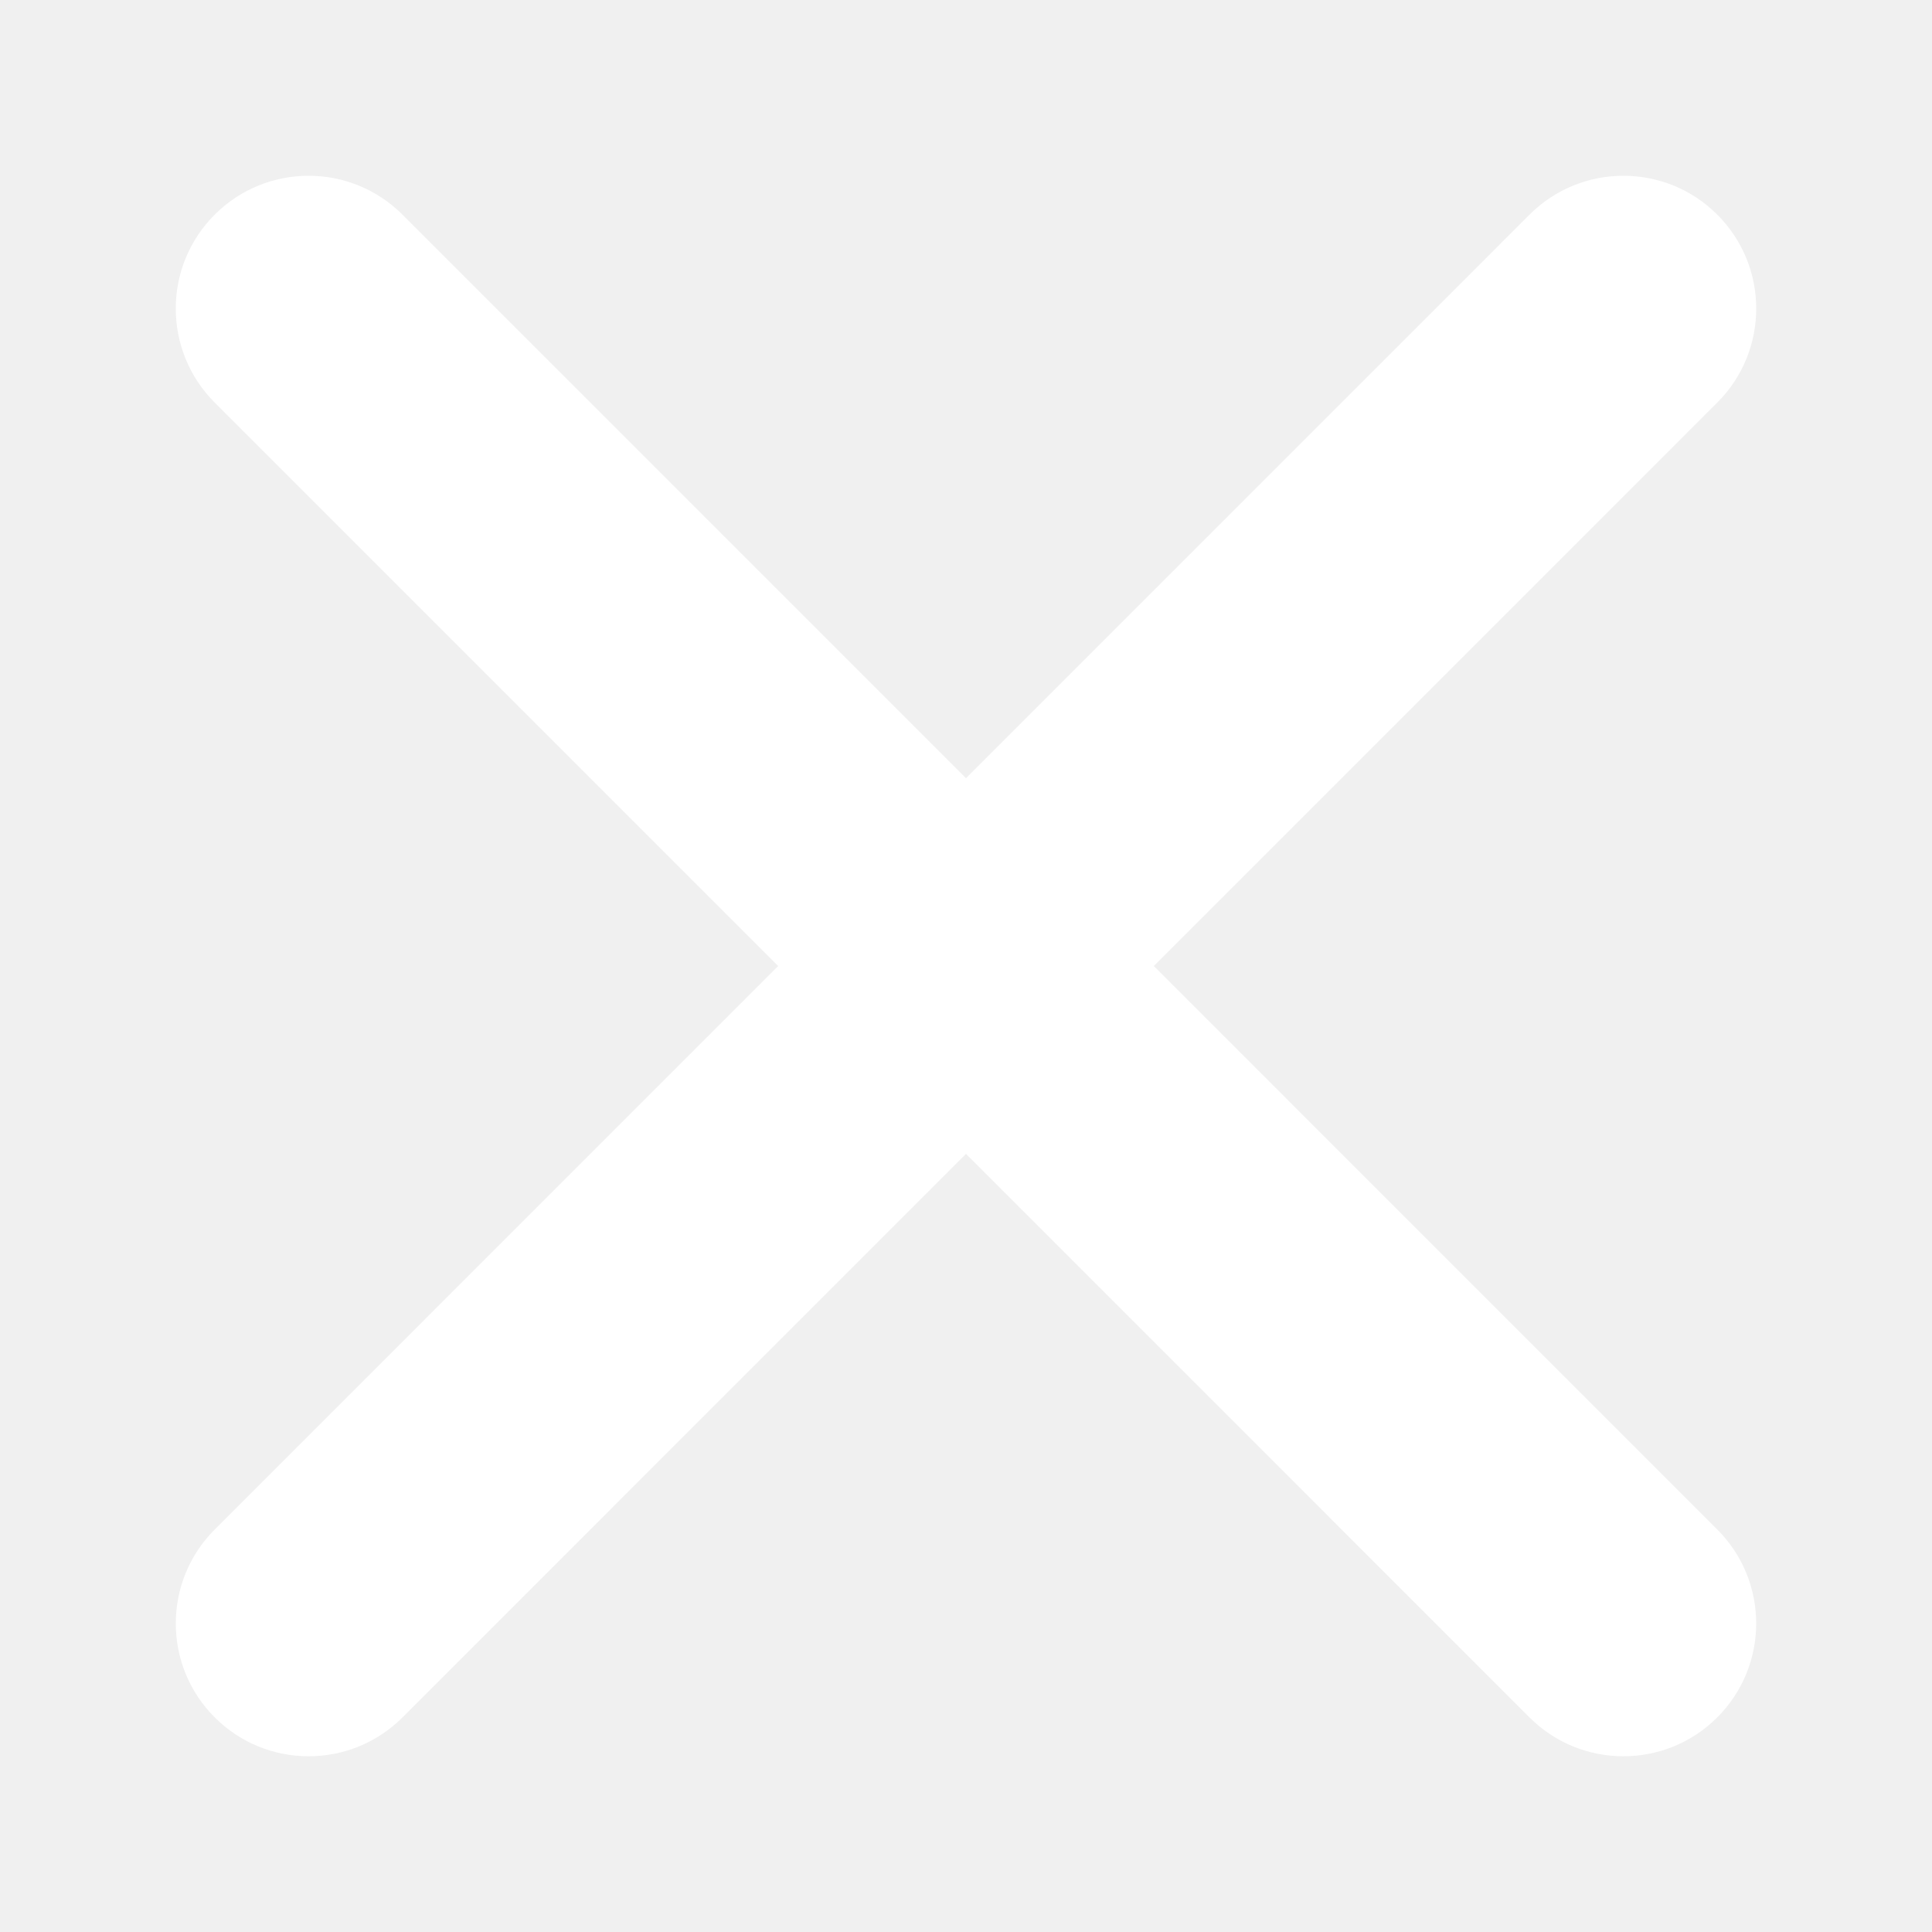
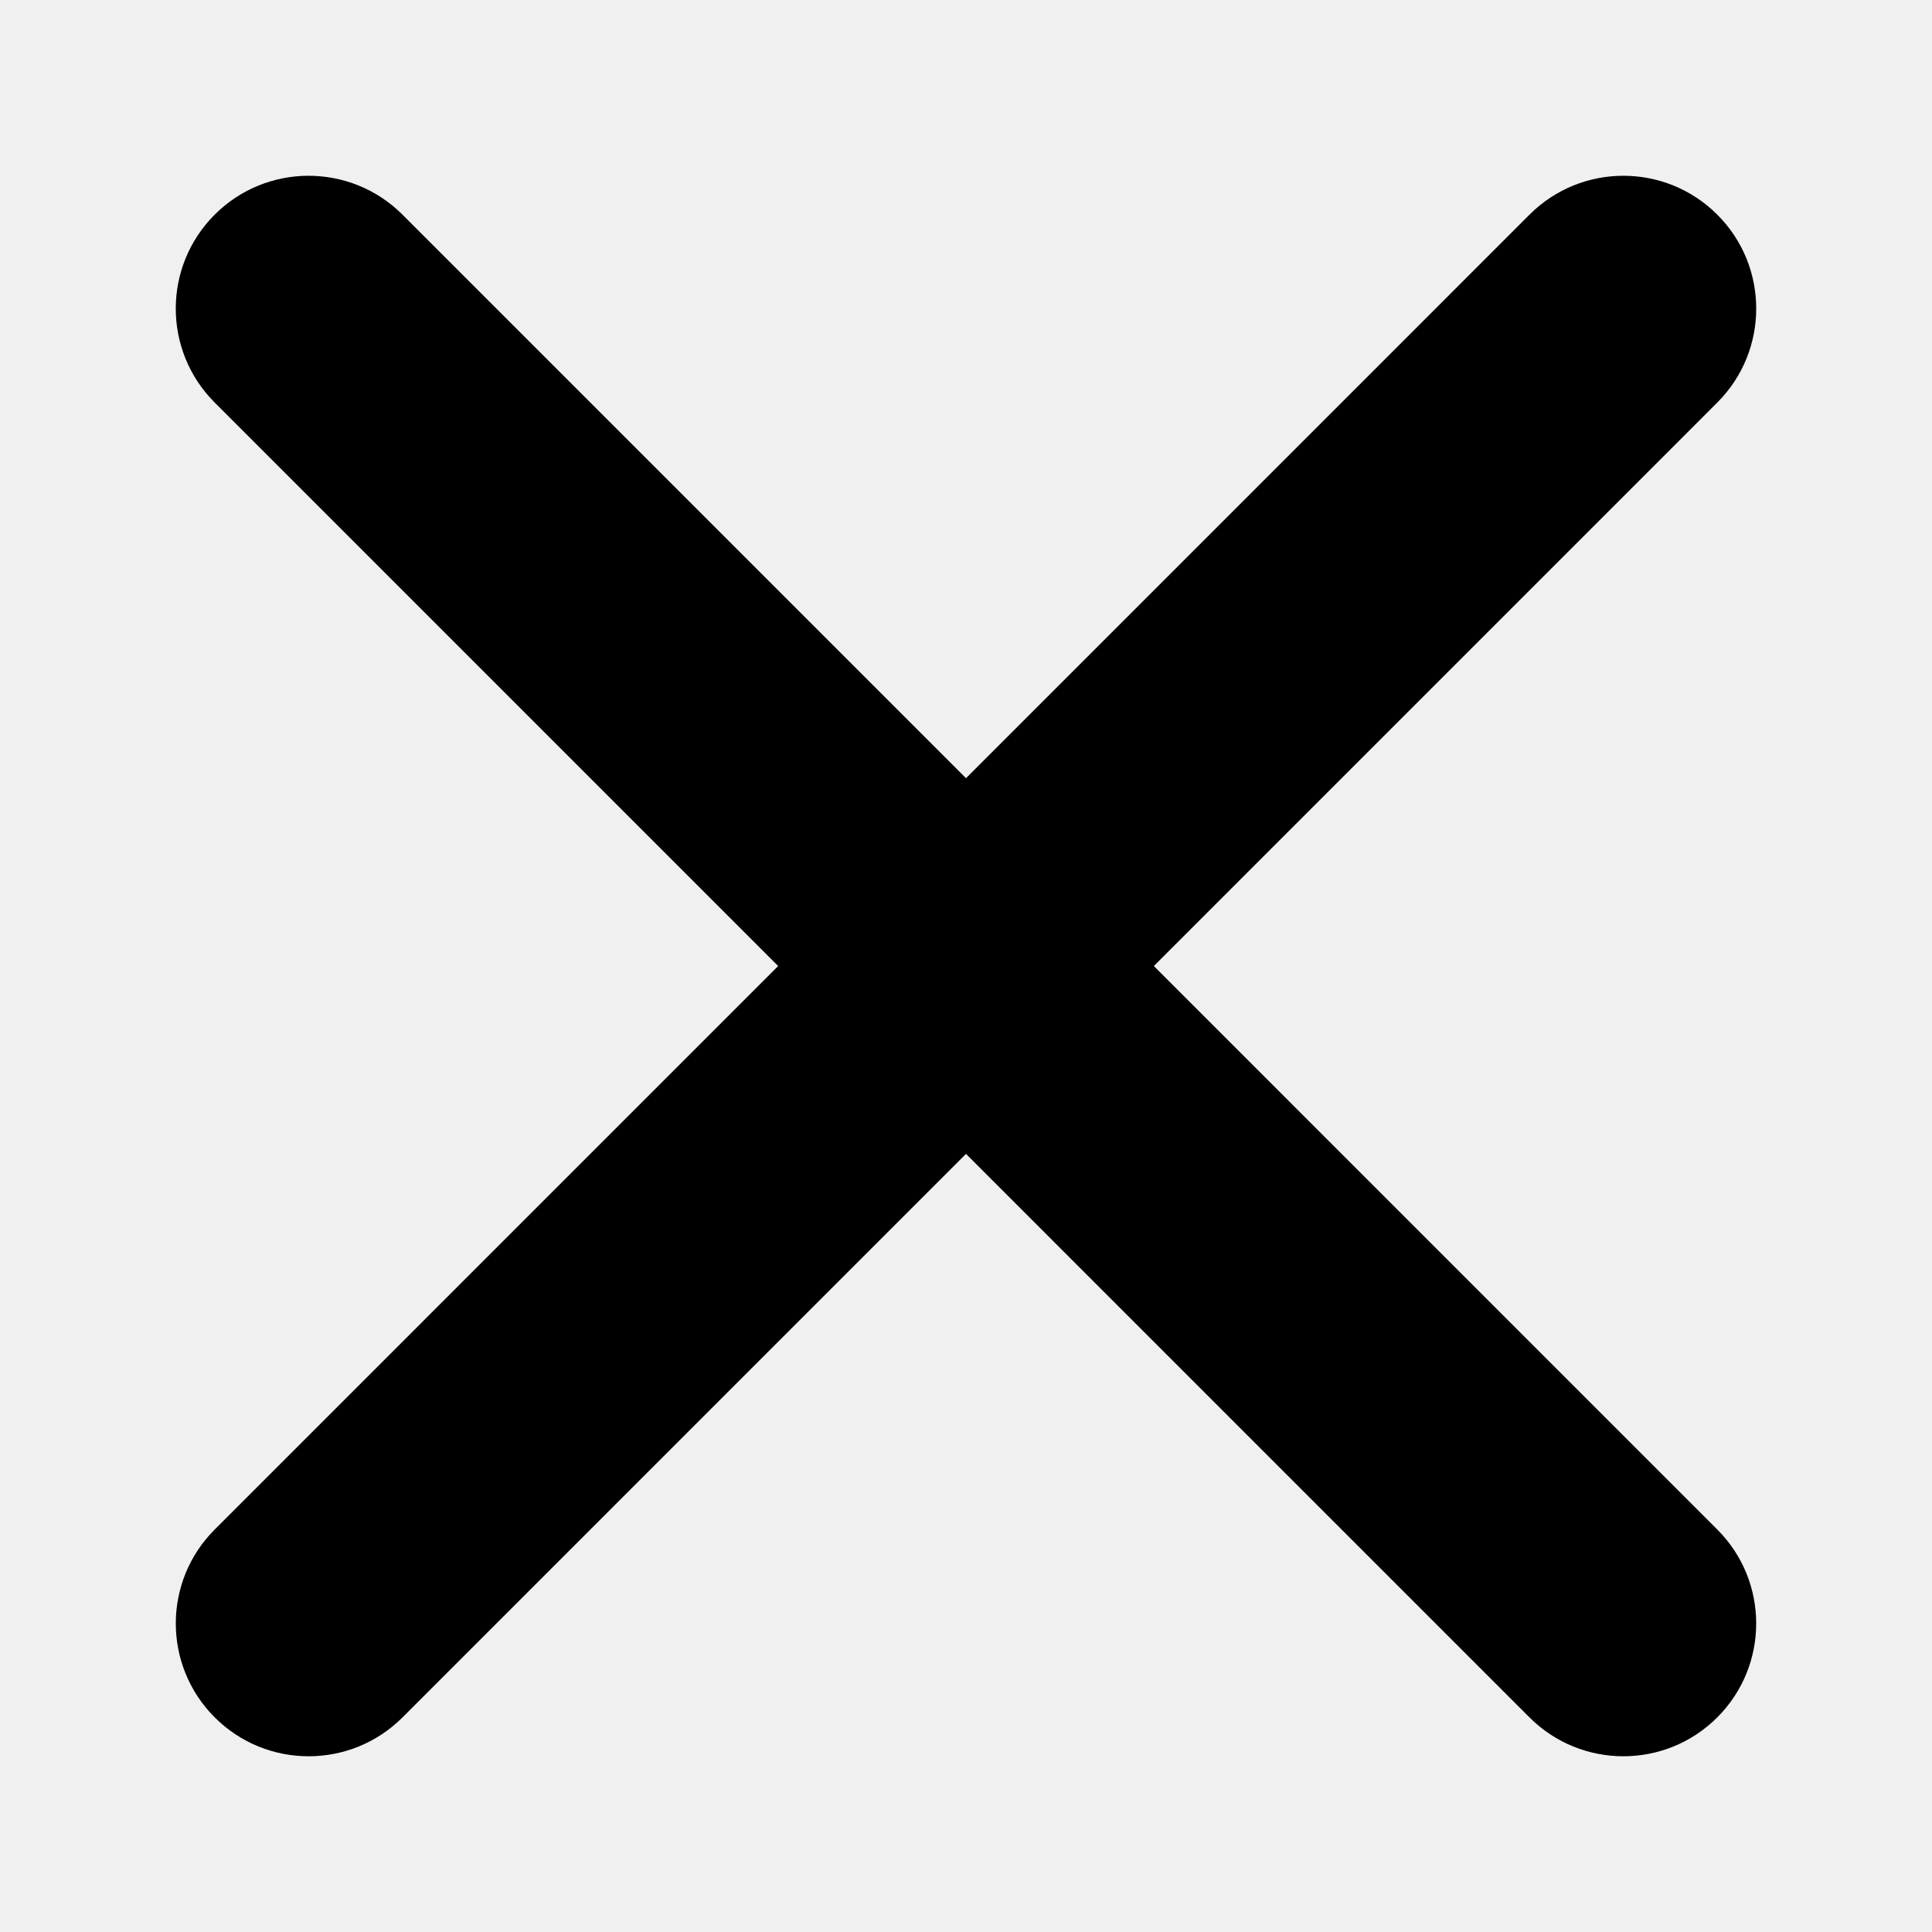
<svg xmlns="http://www.w3.org/2000/svg" width="16" height="16" viewBox="0 0 16 16" fill="none">
-   <rect width="2.2" height="17.599" rx="1.1" transform="matrix(0.707089 0.707125 -0.707089 0.707125 13.4443 1)" fill="white" />
-   <rect width="2.2" height="17.599" rx="1.1" transform="matrix(0.707089 -0.707125 0.707089 0.707125 1 2.55566)" fill="white" />
+   <rect width="2.2" height="17.599" rx="1.1" transform="matrix(0.707089 0.707125 -0.707089 0.707125 13.4443 1)" fill="currentColor" />
+   <rect width="2.2" height="17.599" rx="1.1" transform="matrix(0.707089 -0.707125 0.707089 0.707125 1 2.55566)" fill="currentColor" />
</svg>
